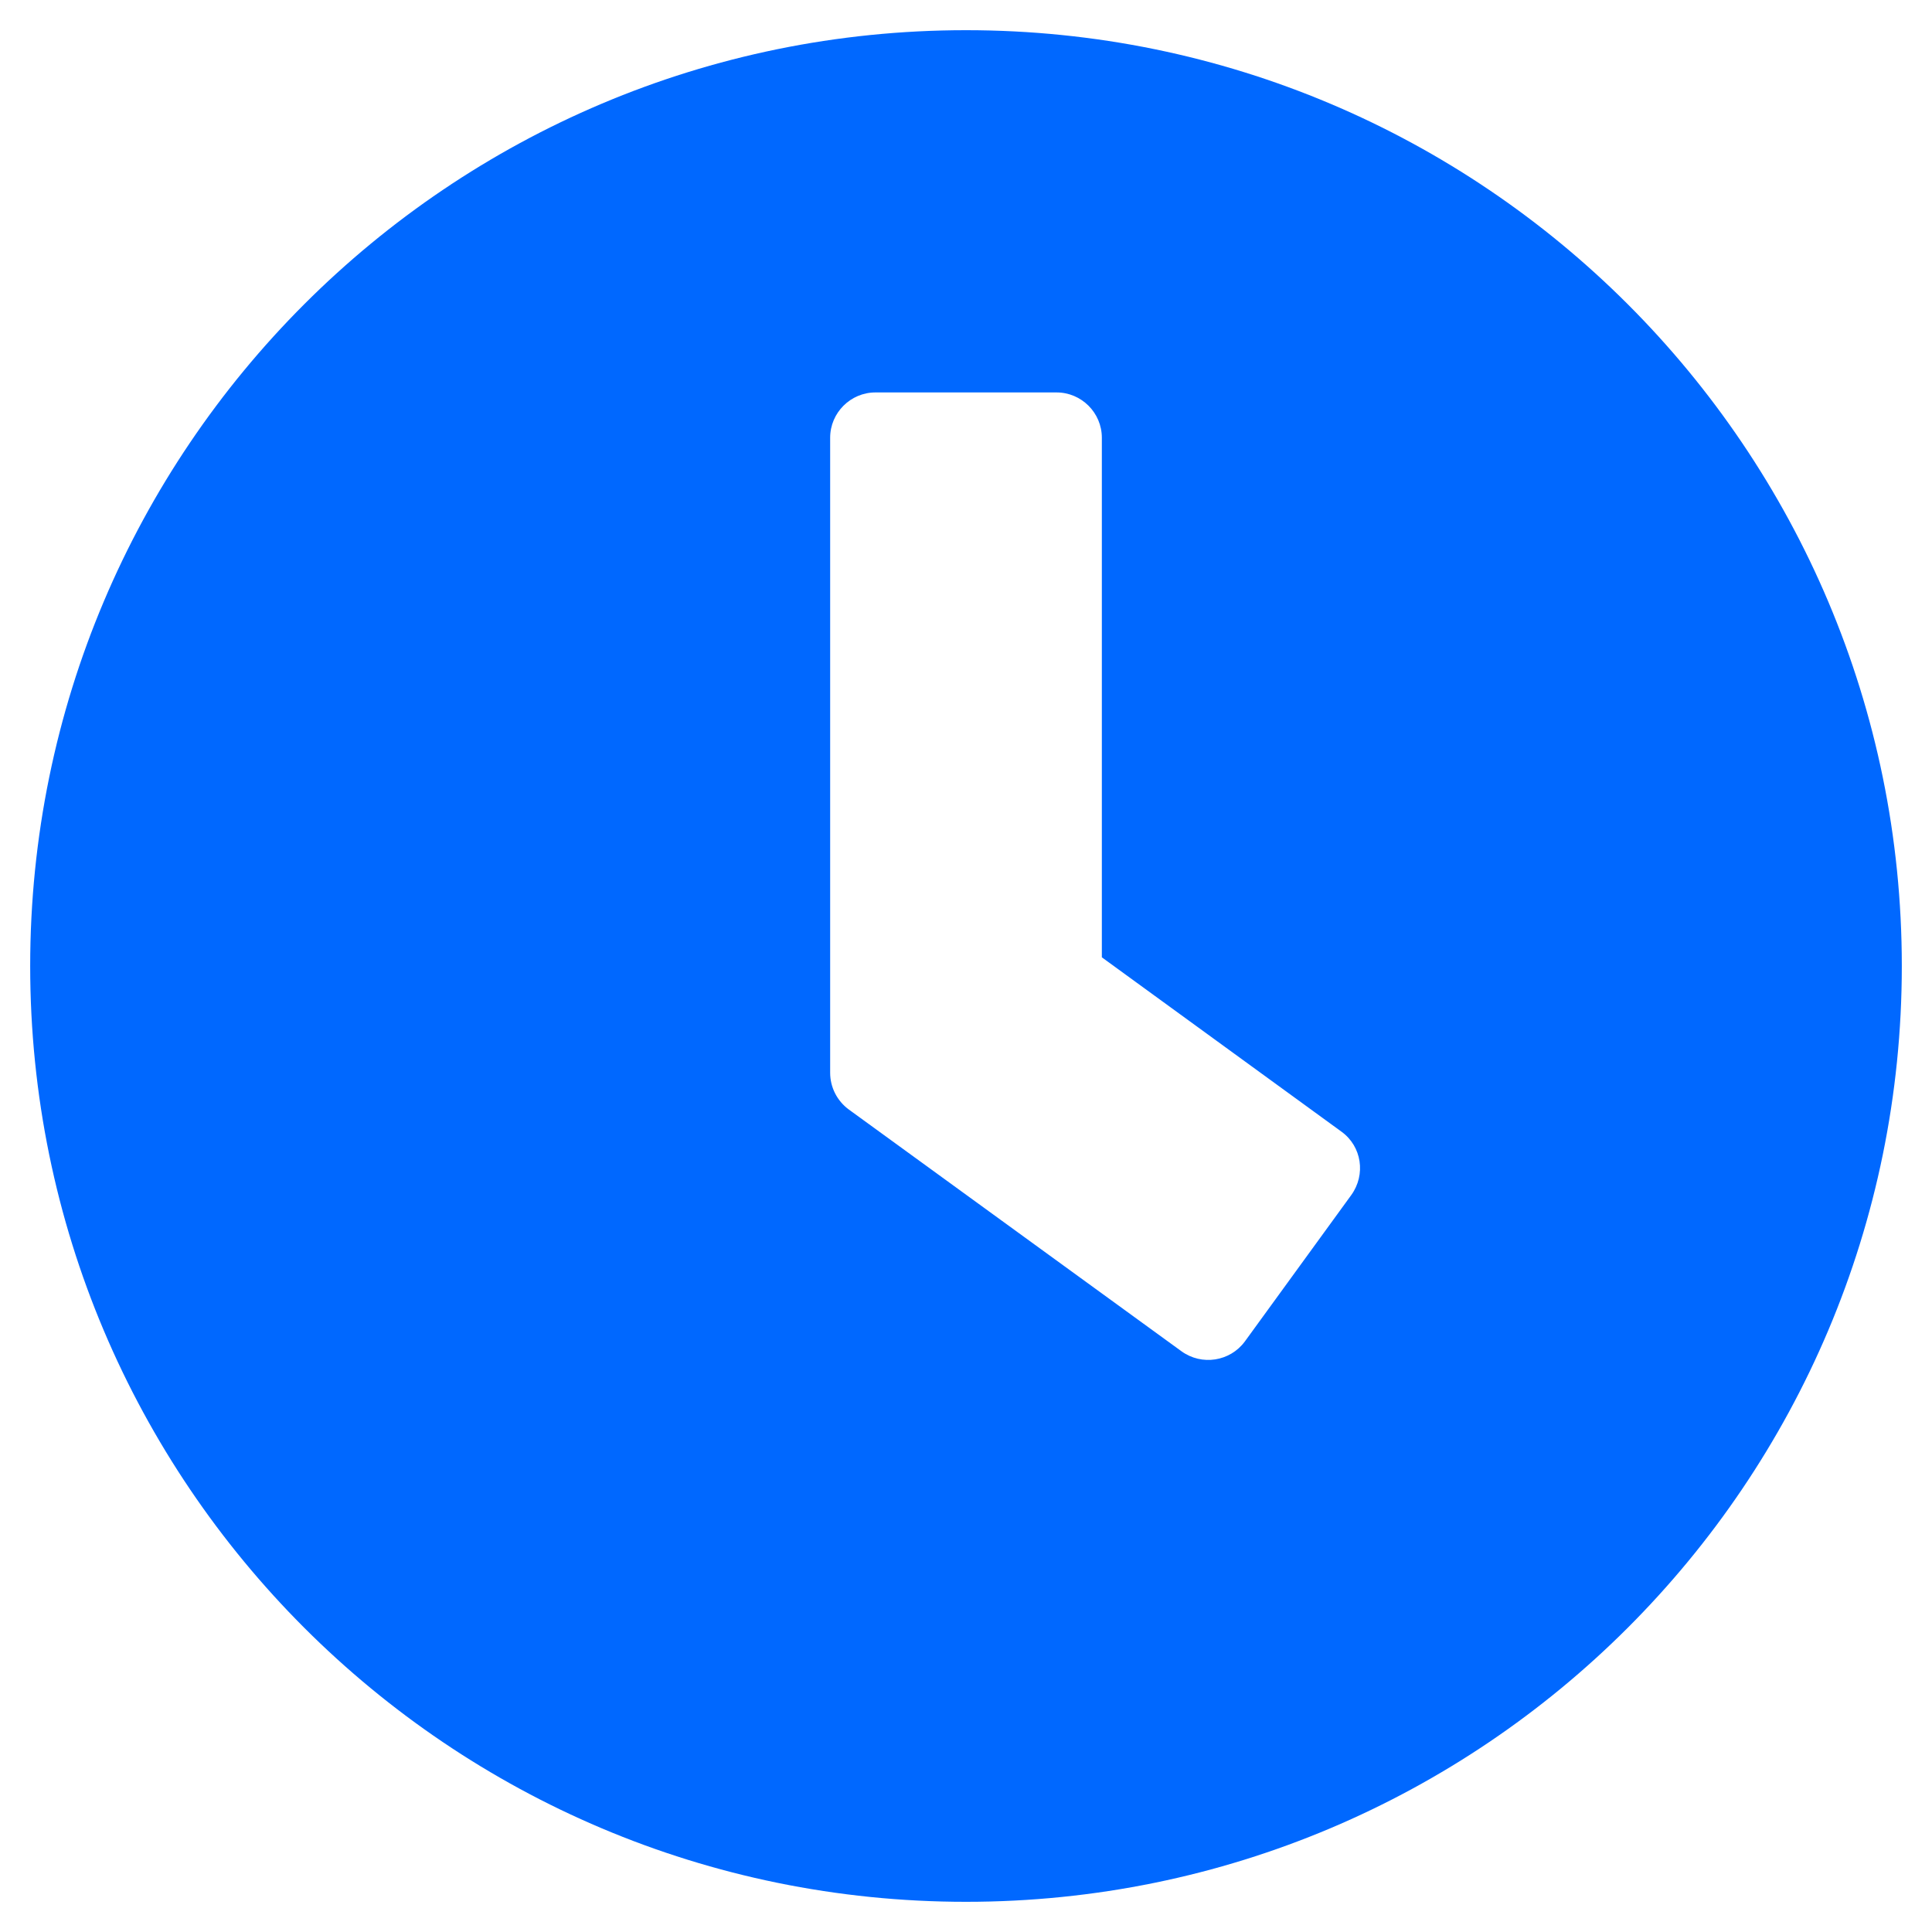
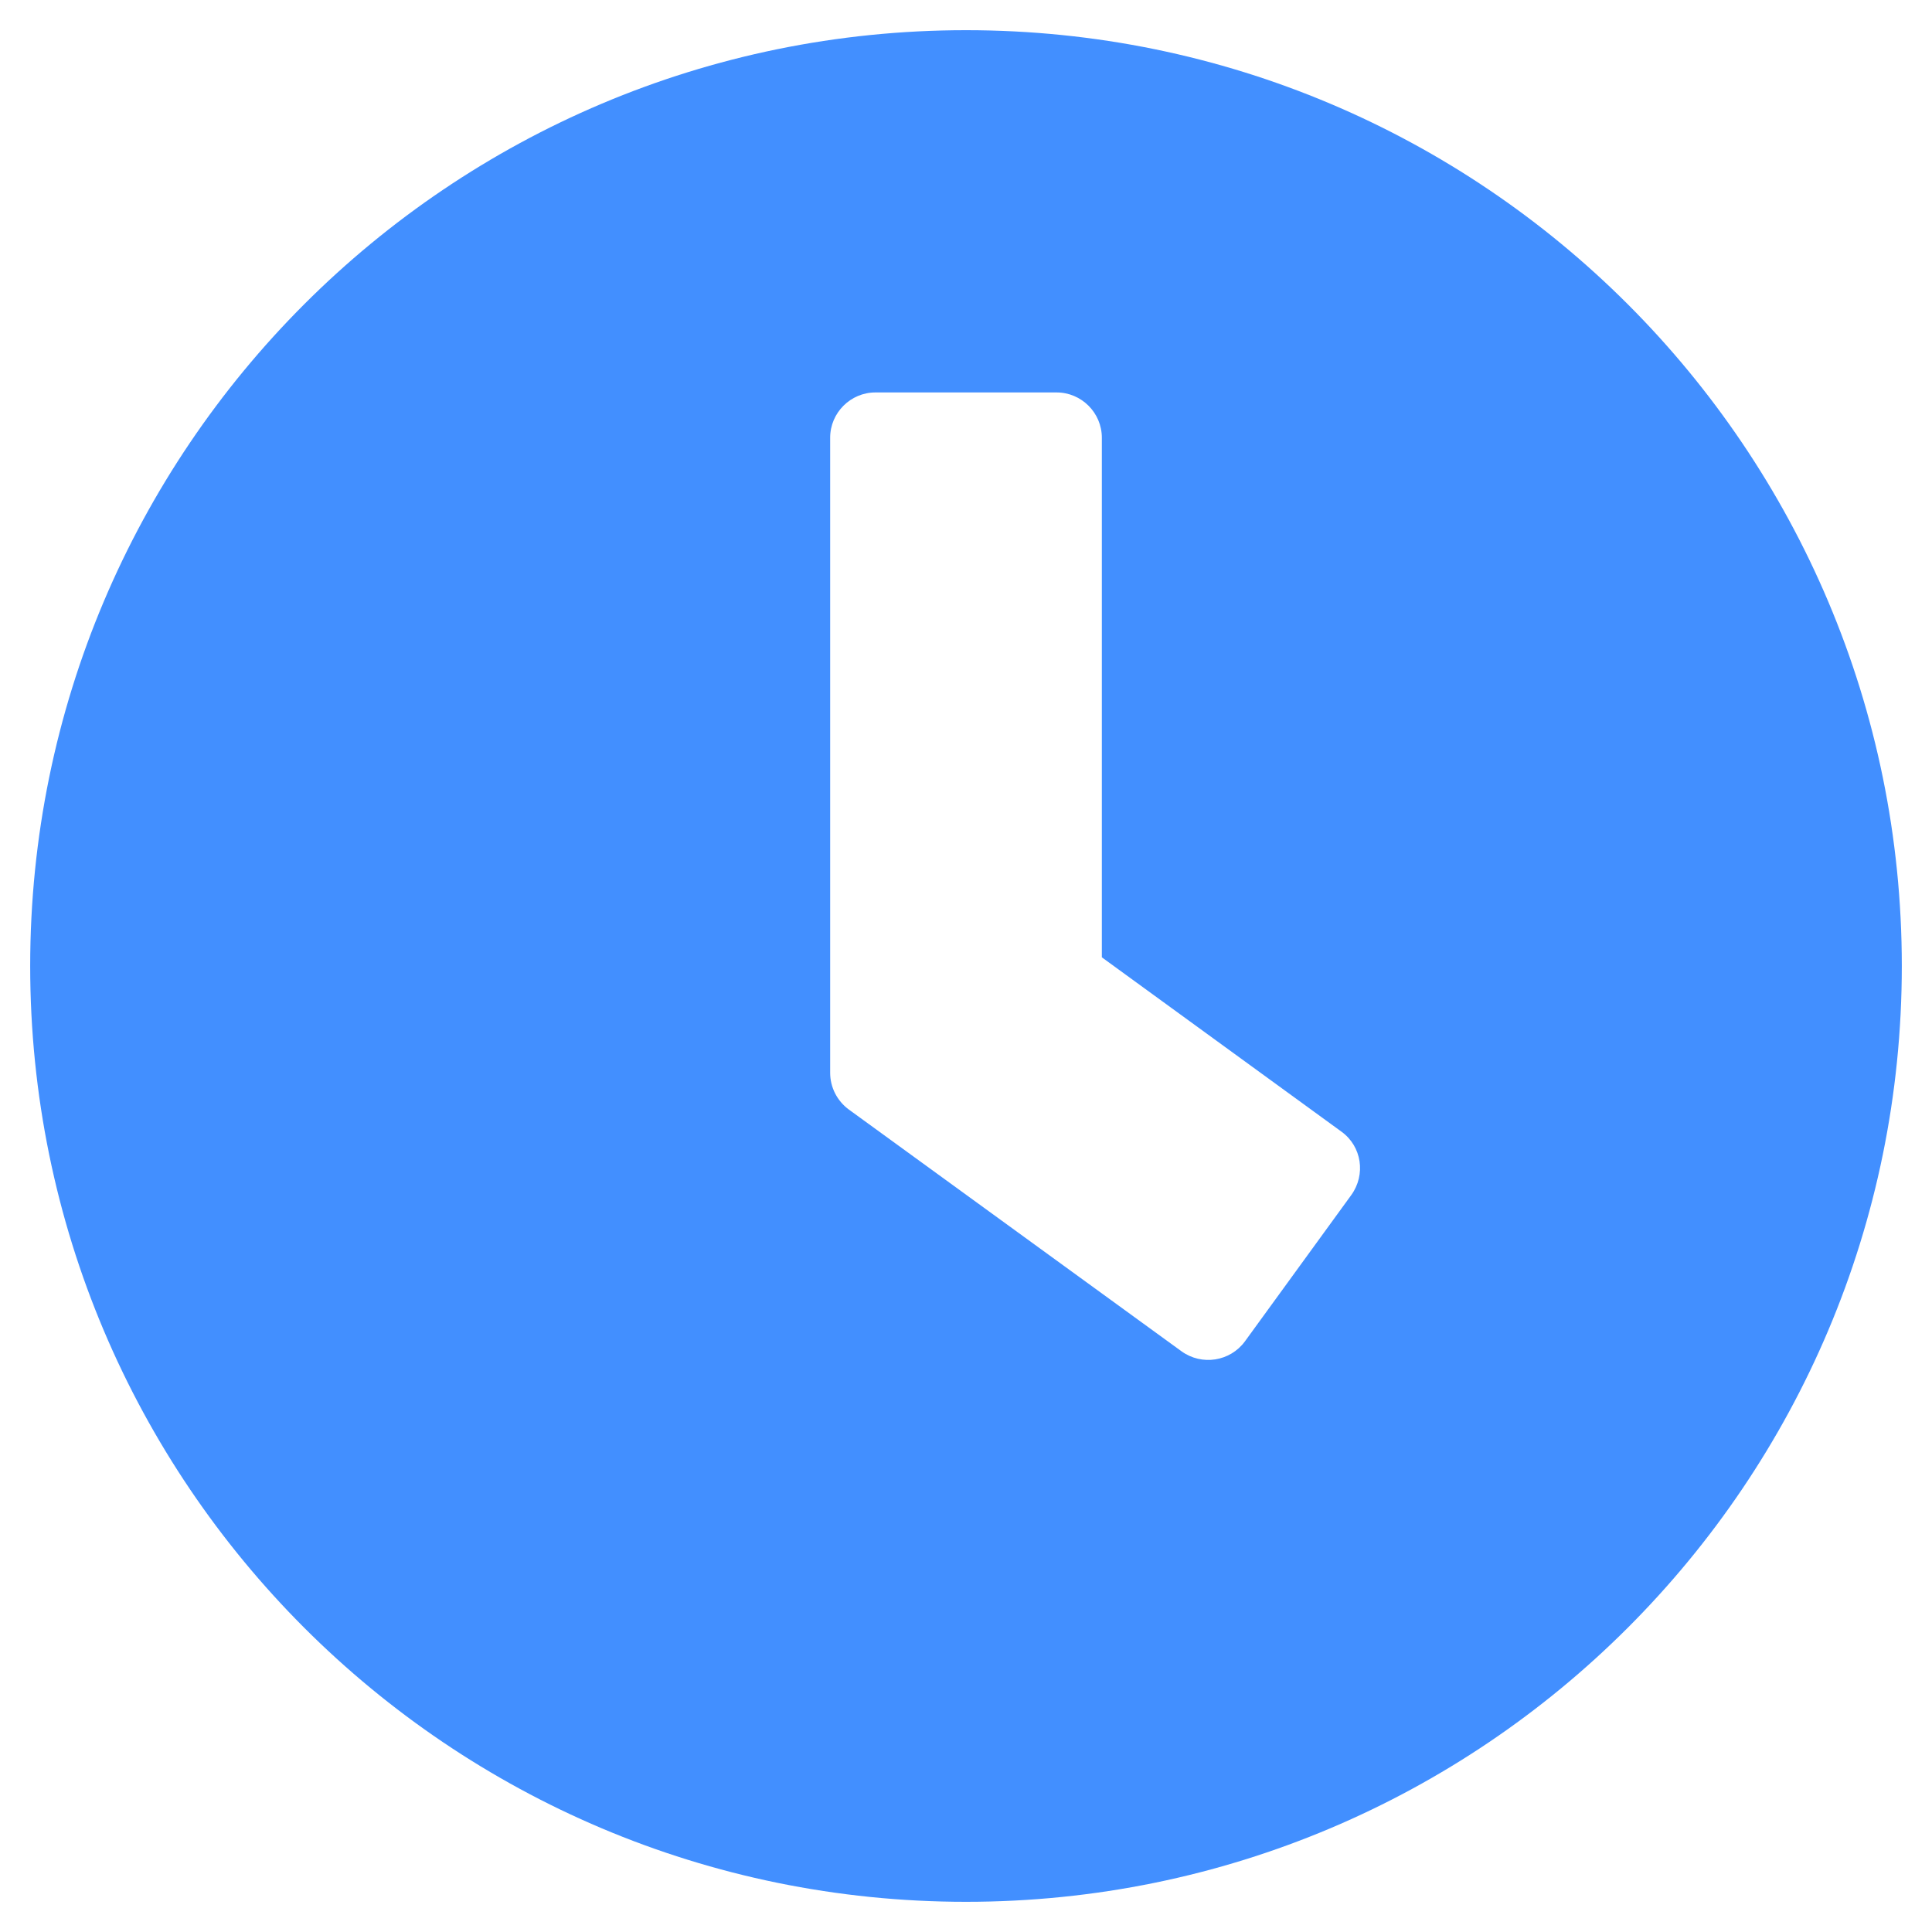
<svg xmlns="http://www.w3.org/2000/svg" aria-hidden="true" focusable="false" data-prefix="fas" data-icon="clock" class="svg-inline--fa fa-clock fa-w-16" role="img" viewBox="0 0 512 512">
-   <path fill="#0068ff" d="M256 8C119 8 8 119 8 256s111 248 248 248 248-111 248-248S393 8 256 8zm57.1 350.1L224.9 294c-3.1-2.3-4.9-5.9-4.9-9.7V116c0-6.6 5.4-12 12-12h48c6.6 0 12 5.4 12 12v137.7l63.5 46.2c5.4 3.9 6.5 11.4 2.6 16.8l-28.2 38.8c-3.9 5.3-11.4 6.5-16.8 2.6z" />
+   <path fill="#428fff" d="M256 8C119 8 8 119 8 256s111 248 248 248 248-111 248-248S393 8 256 8zm57.1 350.1L224.9 294c-3.1-2.3-4.9-5.9-4.9-9.7V116c0-6.6 5.4-12 12-12h48c6.6 0 12 5.4 12 12v137.7l63.5 46.2c5.4 3.9 6.5 11.4 2.6 16.8l-28.2 38.8c-3.9 5.3-11.4 6.5-16.8 2.6z" />
</svg>
